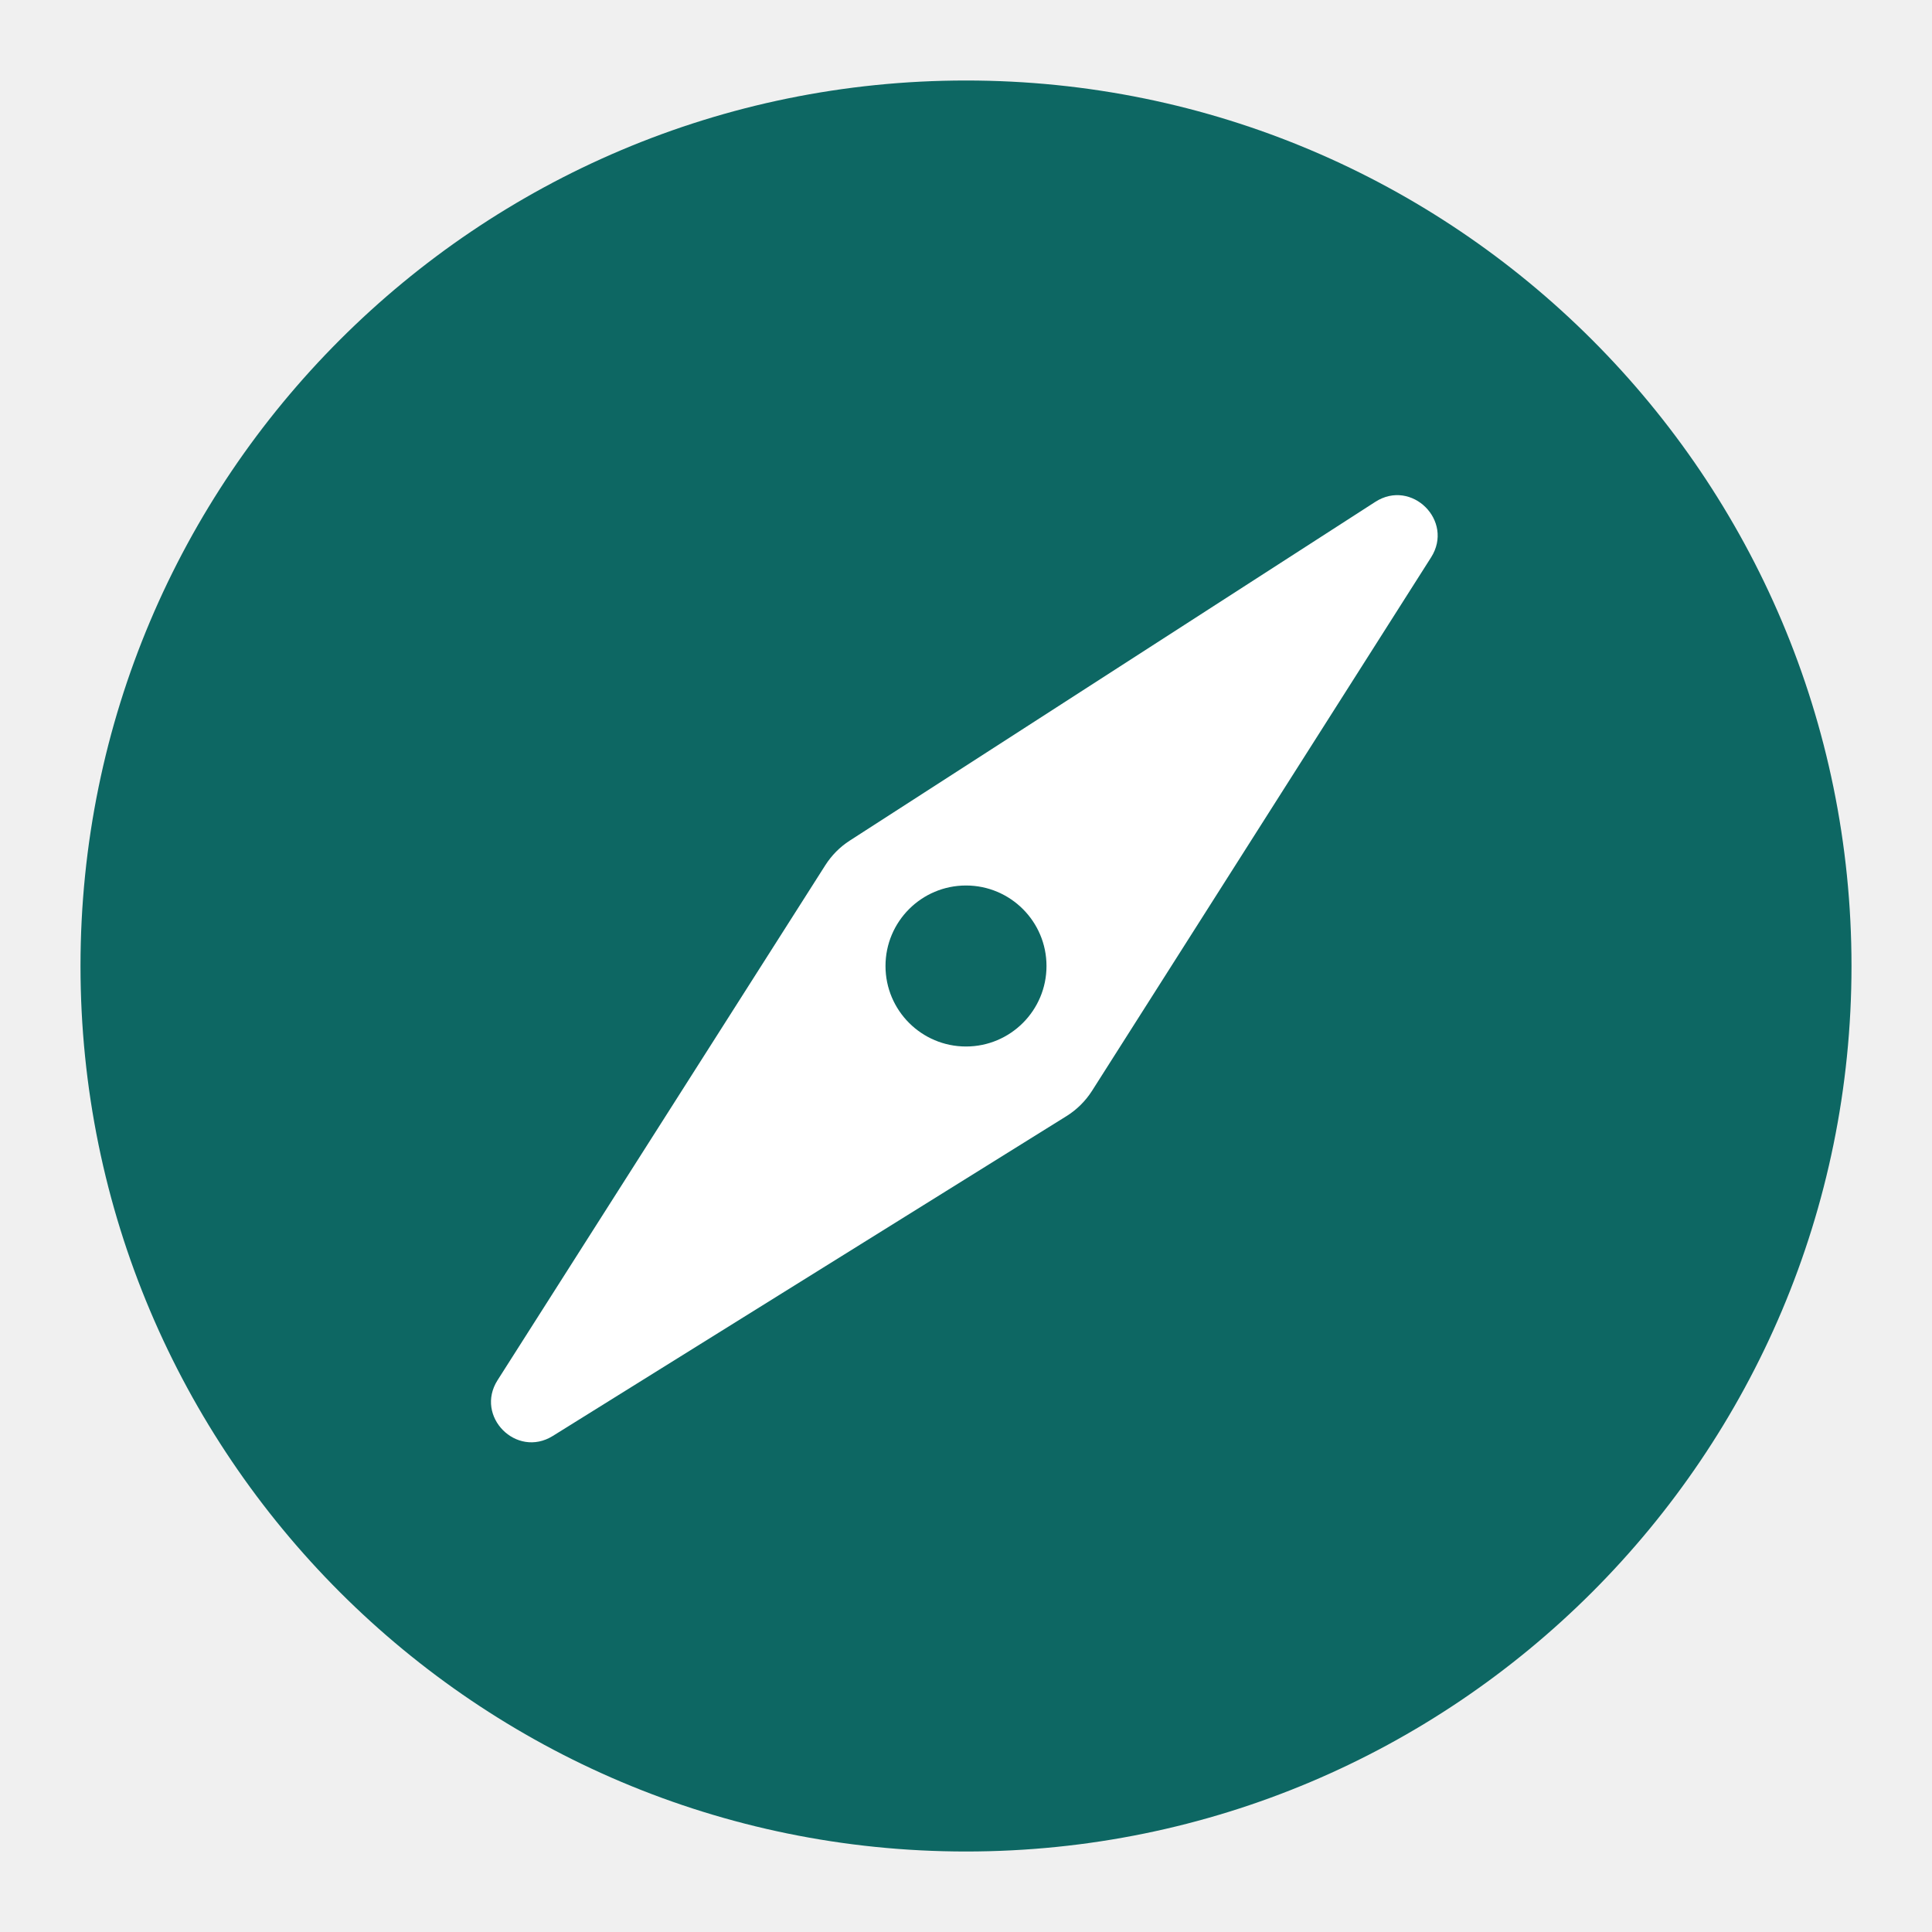
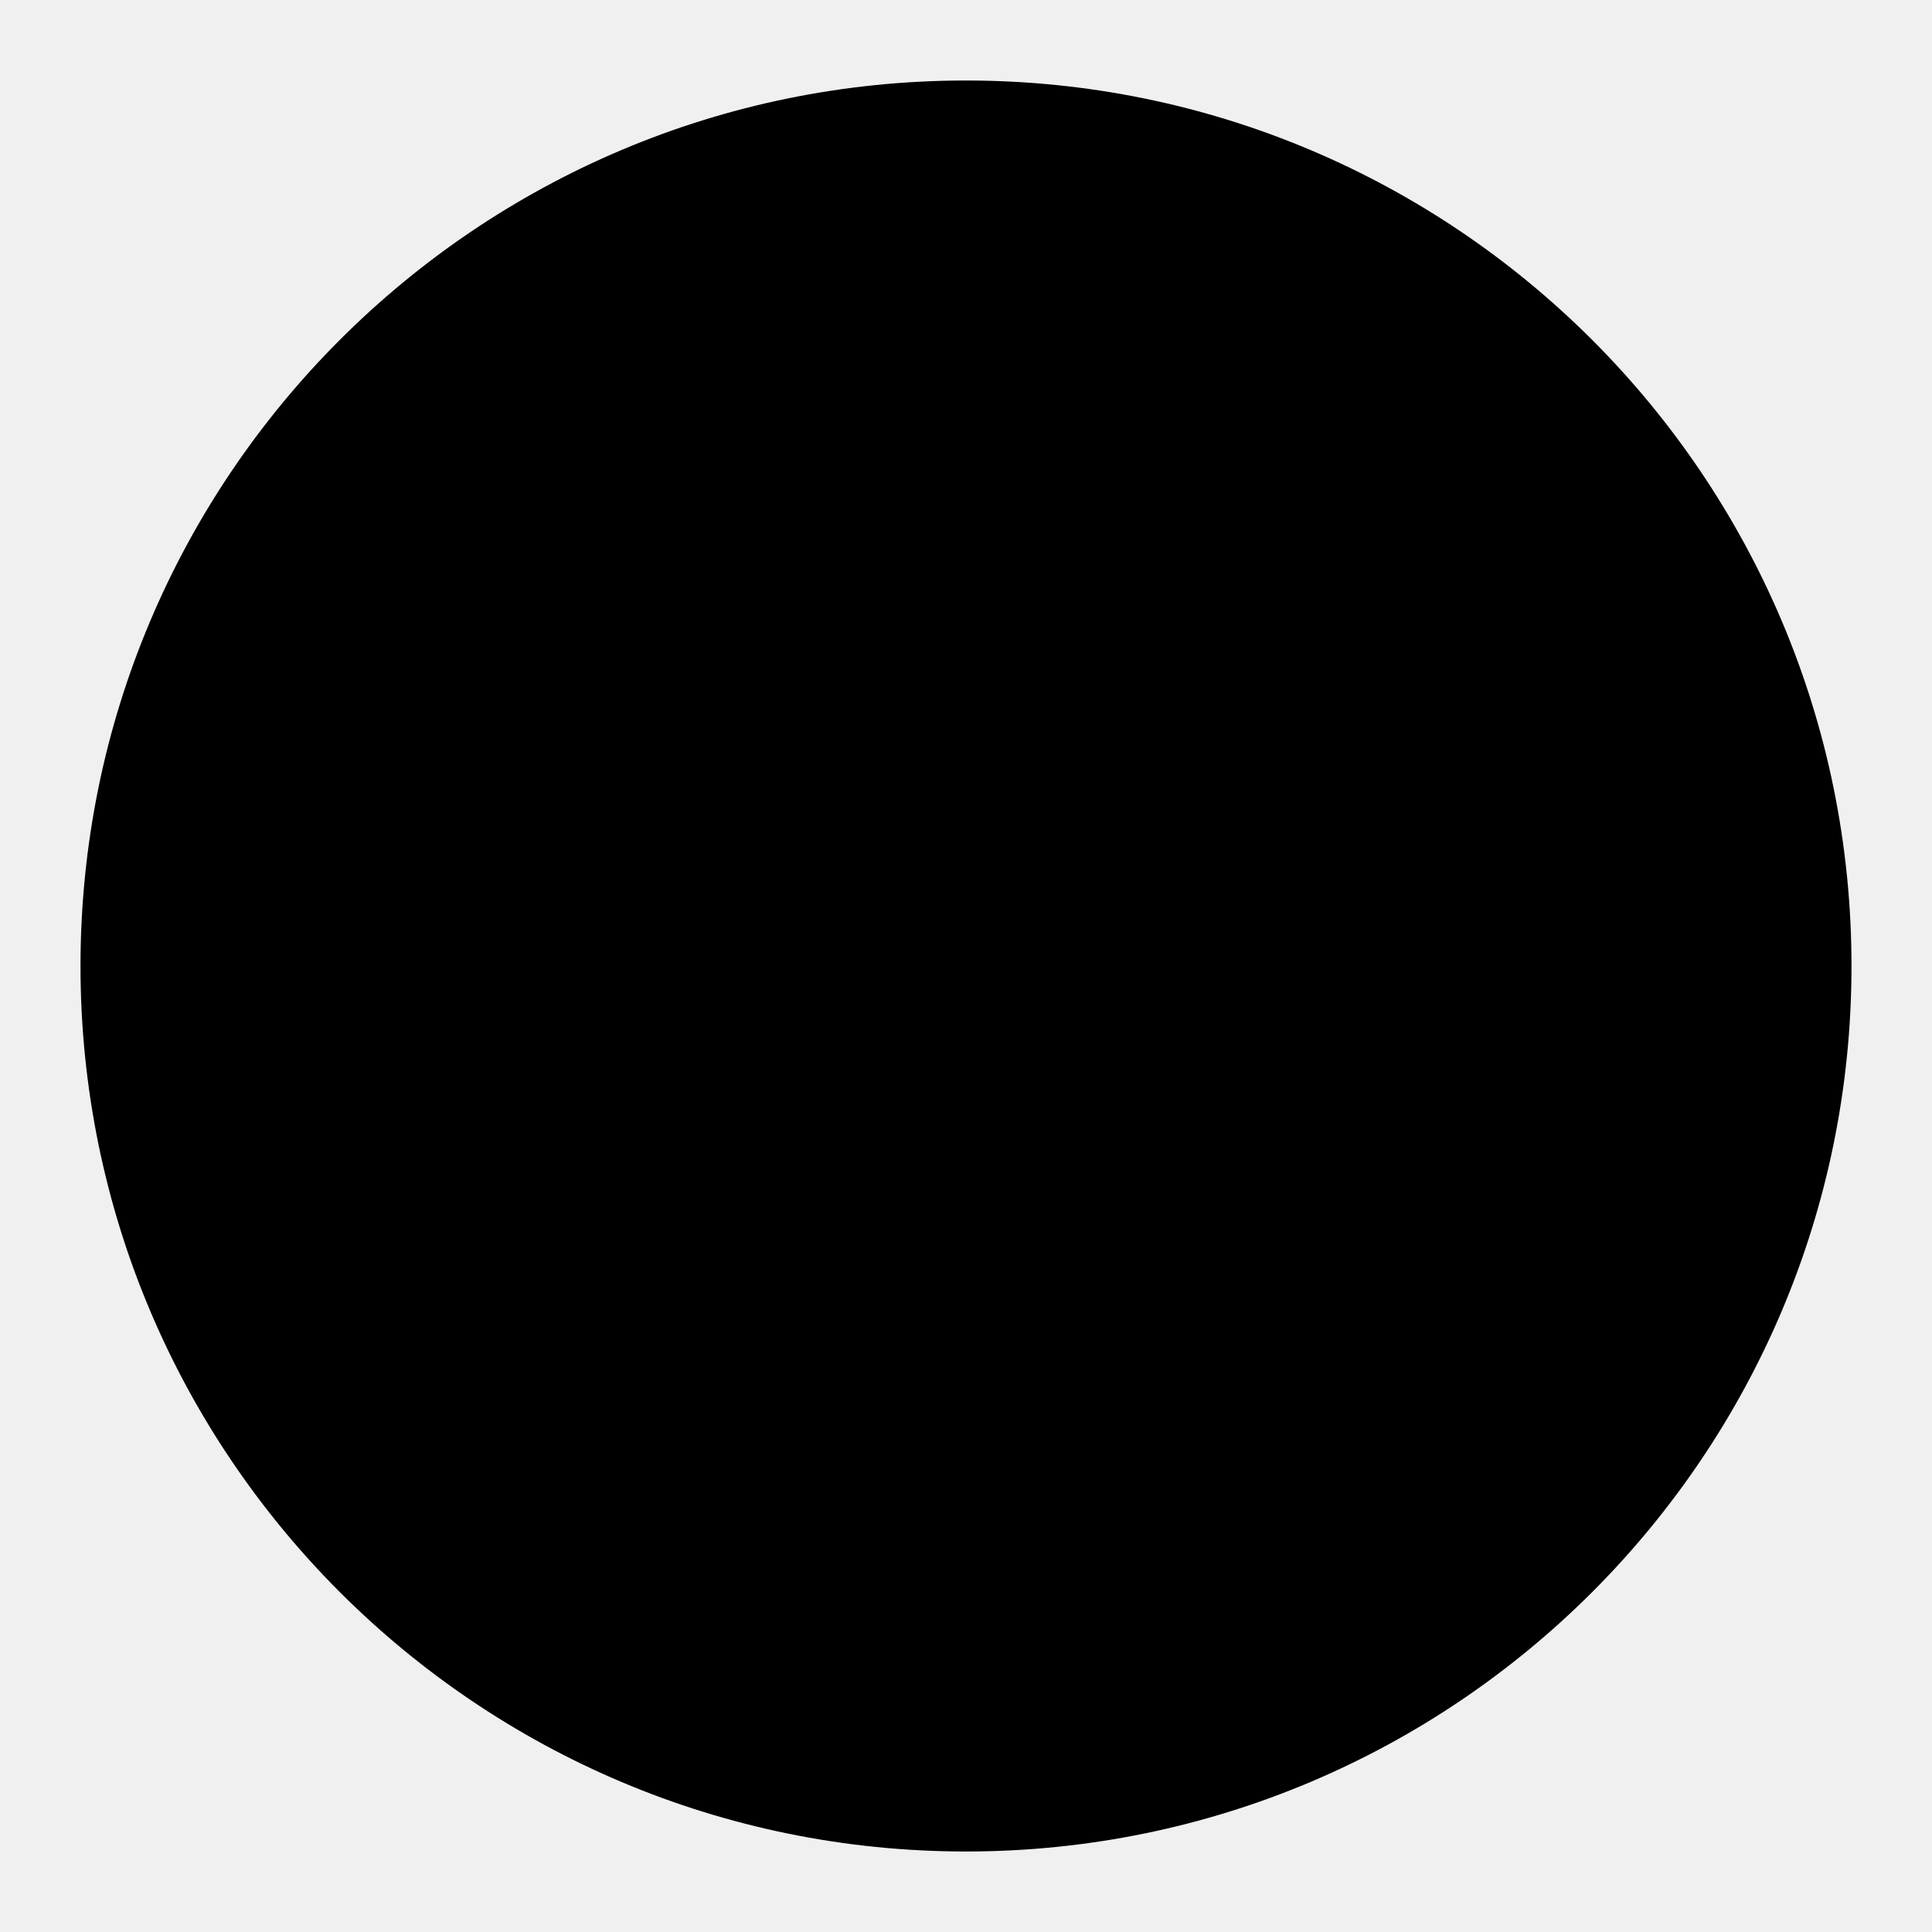
- <svg xmlns="http://www.w3.org/2000/svg" width="24" height="24" viewBox="0 0 24 24" fill="none">
-   <path d="M12 23C18.075 23 23 18.075 23 12C23 5.925 18.075 1 12 1C5.925 1 1 5.925 1 12C1 18.075 5.925 23 12 23Z" fill="#0D6763" />
-   <path d="M6.867 17.838C6.415 18.119 5.895 17.594 6.181 17.145L10.253 10.747C10.331 10.625 10.434 10.521 10.555 10.443L17.085 6.234C17.536 5.944 18.065 6.47 17.778 6.923L13.564 13.553C13.483 13.679 13.375 13.786 13.248 13.865L6.867 17.838Z" fill="white" />
-   <path d="M12 13C12.552 13 13 12.552 13 12C13 11.448 12.552 11 12 11C11.448 11 11 11.448 11 12C11 12.552 11.448 13 12 13Z" fill="#0D6763" />
+ <svg xmlns="http://www.w3.org/2000/svg" width="24" height="24" fill="none" viewBox="0 0 24 24">
+   <path d="M12 23C18.075 23 23 18.075 23 12C23 5.925 18.075 1 12 1C5.925 1 1 5.925 1 12C1 18.075 5.925 23 12 23Z" fill="currentColor" />
+   <path d="M6.867 17.838C6.415 18.119 5.895 17.594 6.181 17.145L10.253 10.747C10.331 10.625 10.434 10.521 10.555 10.443L17.085 6.234C17.536 5.944 18.065 6.47 17.778 6.923L13.564 13.553C13.483 13.679 13.375 13.786 13.248 13.865L6.867 17.838Z" fill="currentColor" />
+   <path d="M12 13C12.552 13 13 12.552 13 12C13 11.448 12.552 11 12 11C11.448 11 11 11.448 11 12C11 12.552 11.448 13 12 13Z" fill="currentColor" />
</svg>
